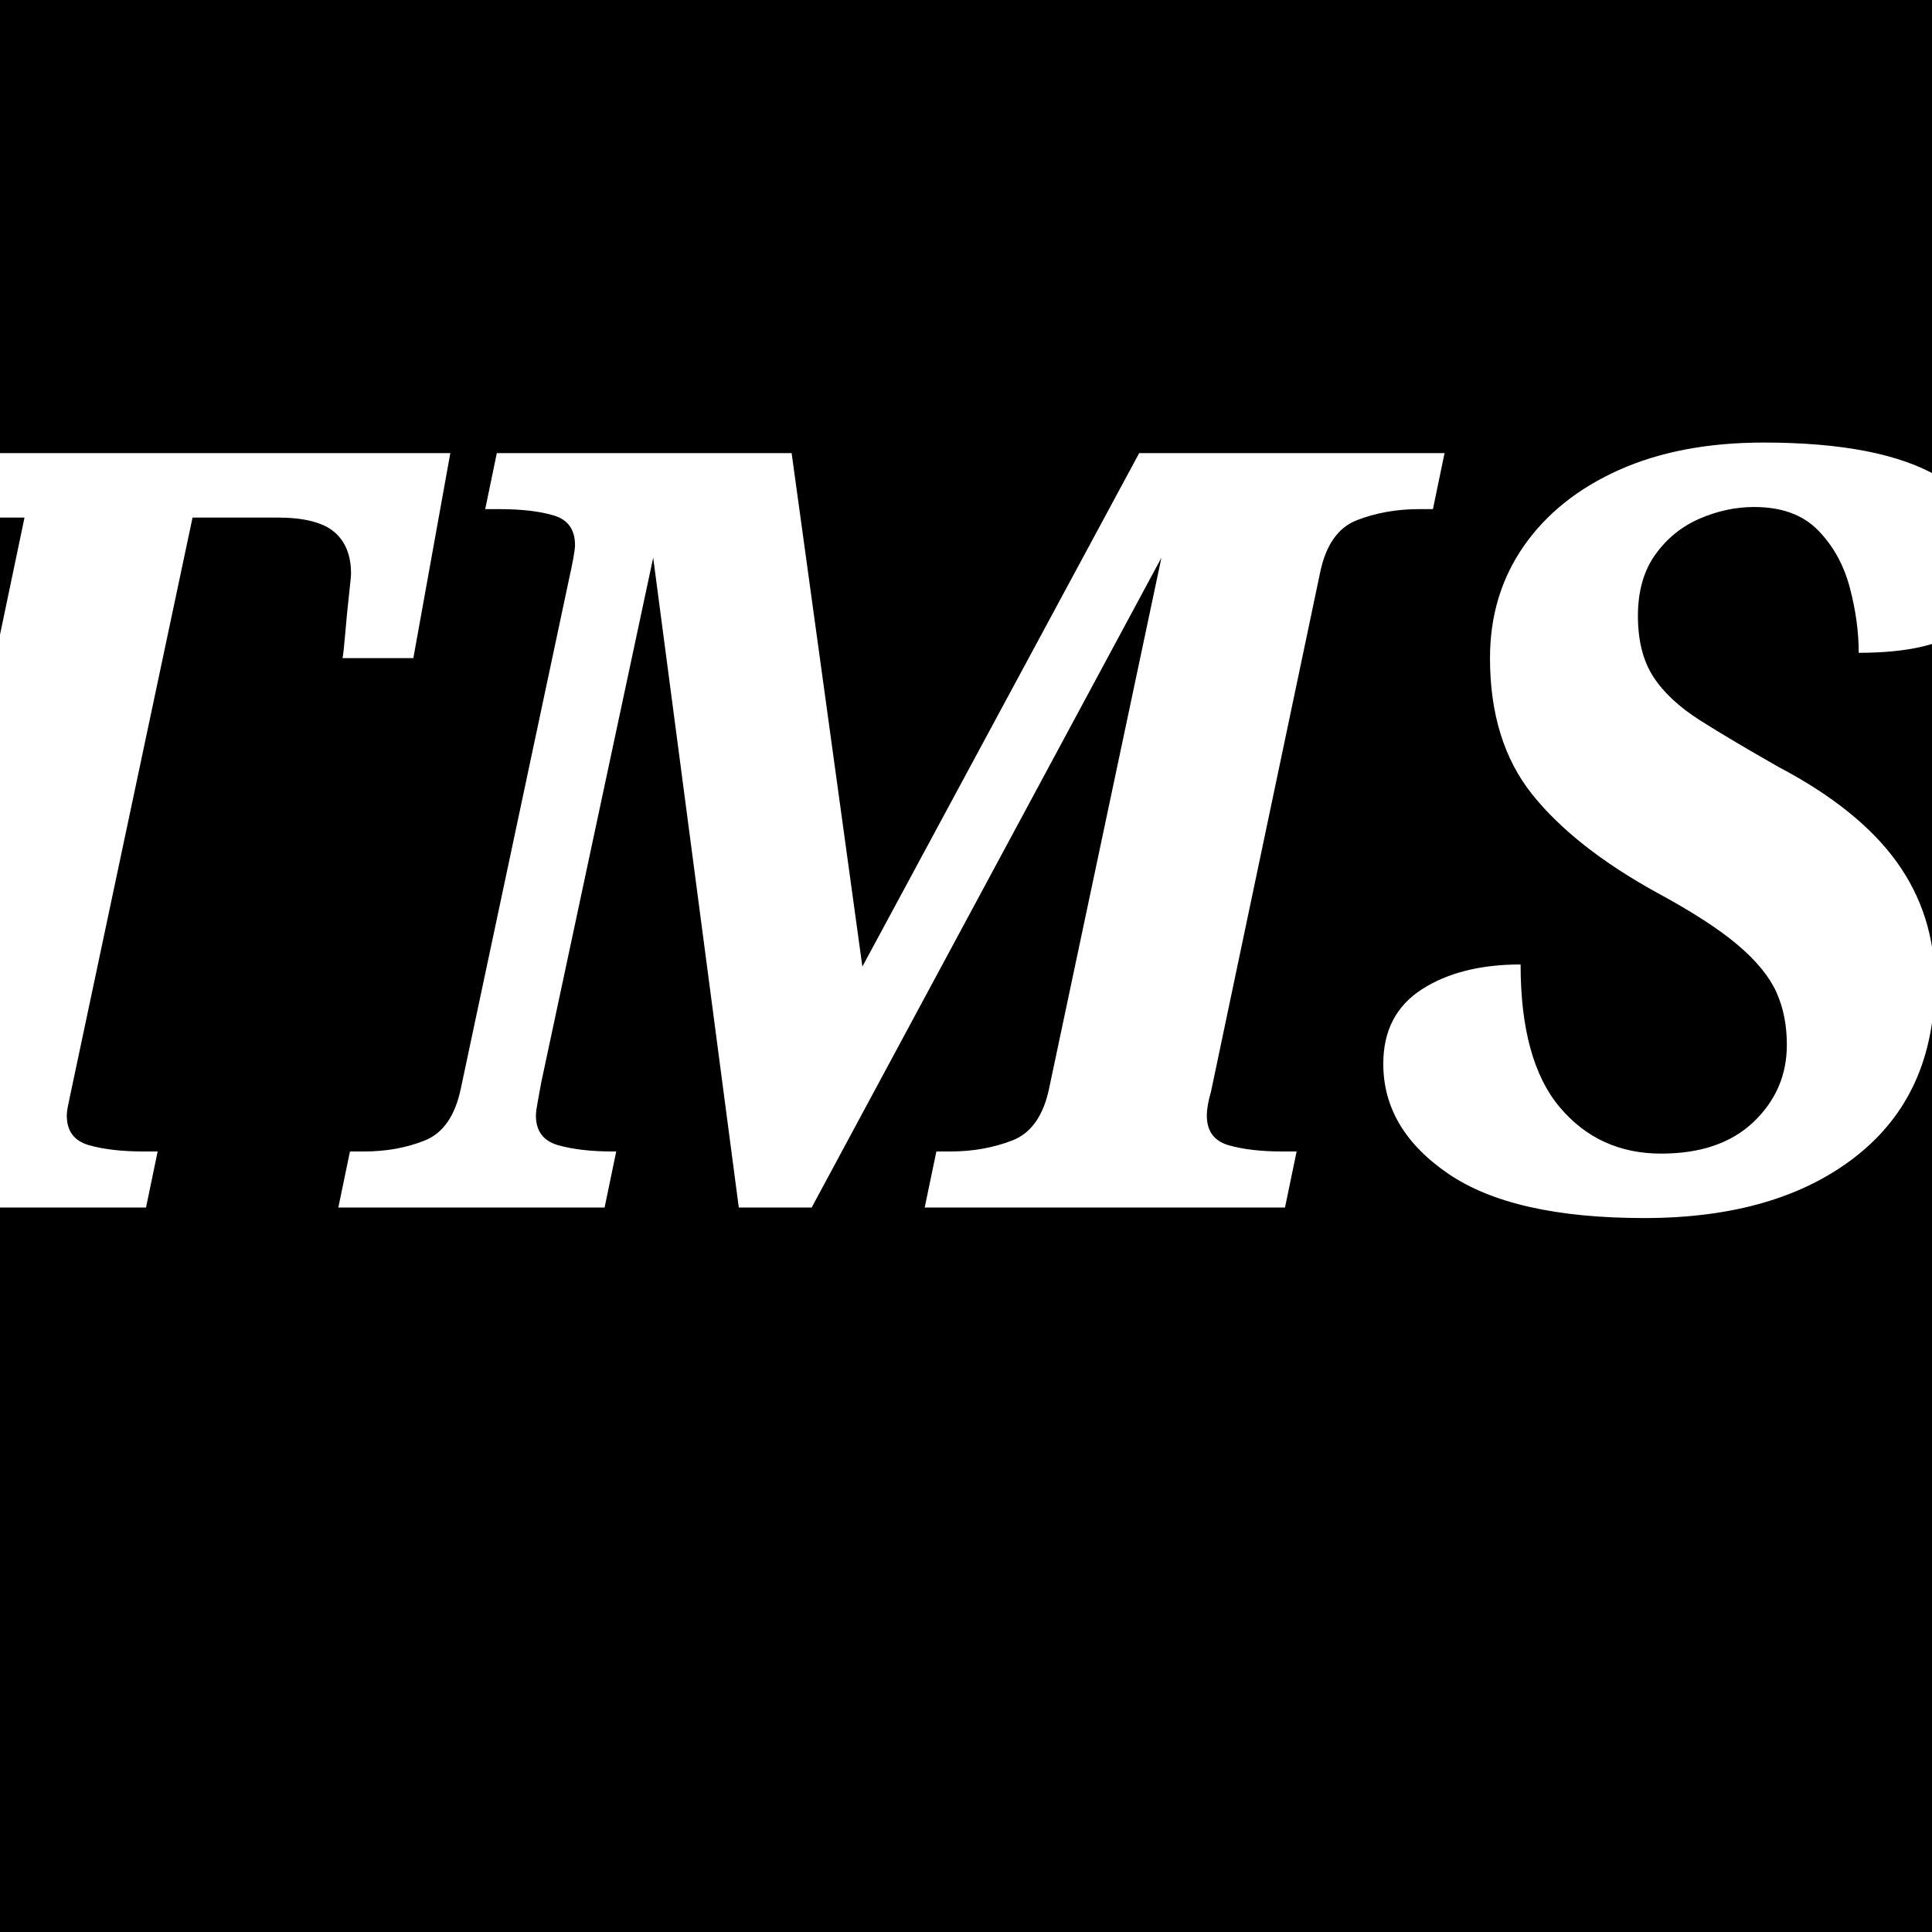
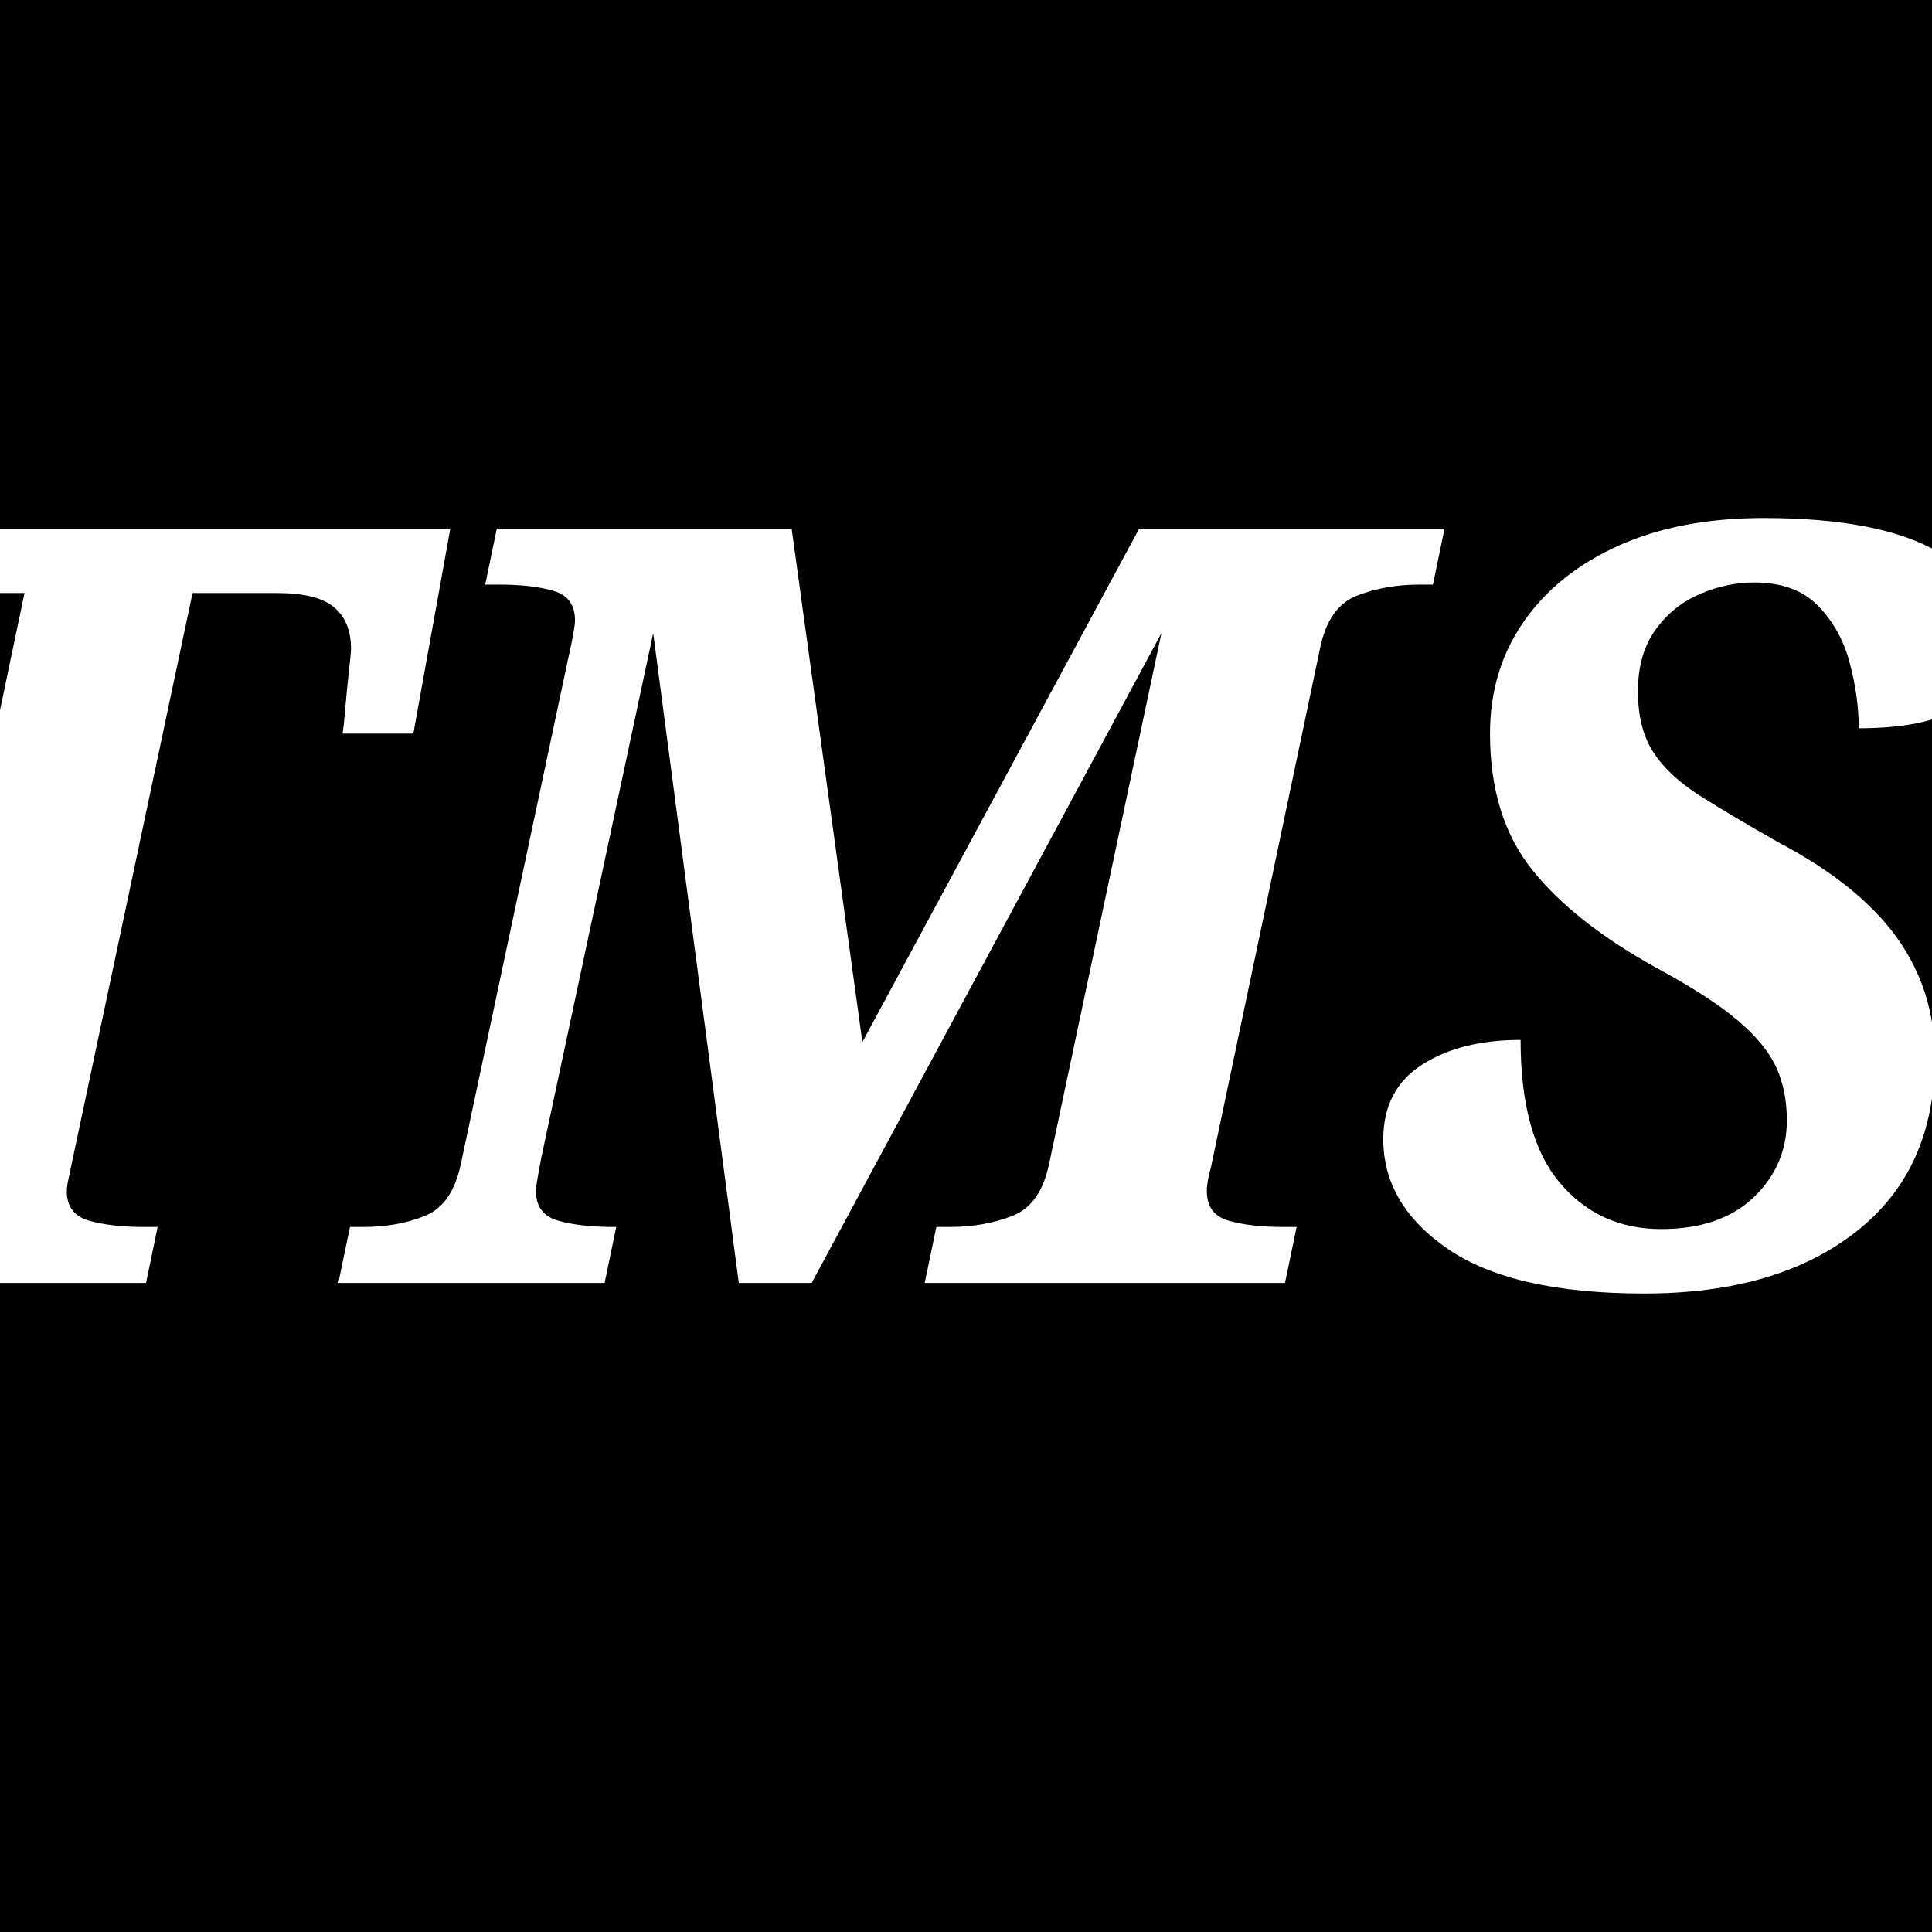
<svg xmlns="http://www.w3.org/2000/svg" viewBox="0 0 512 512">
  <rect width="512" height="512" fill="#000000" />
-   <text x="220" y="320" font-family="Georgia, serif" font-size="280" font-weight="700" text-anchor="middle" fill="#FFFFFF" style="font-style: italic">
+   <text x="220" y="340" font-family="Georgia, serif" font-size="280" font-weight="700" text-anchor="middle" fill="#FFFFFF" style="font-style: italic">
    TMS
  </text>
</svg>
